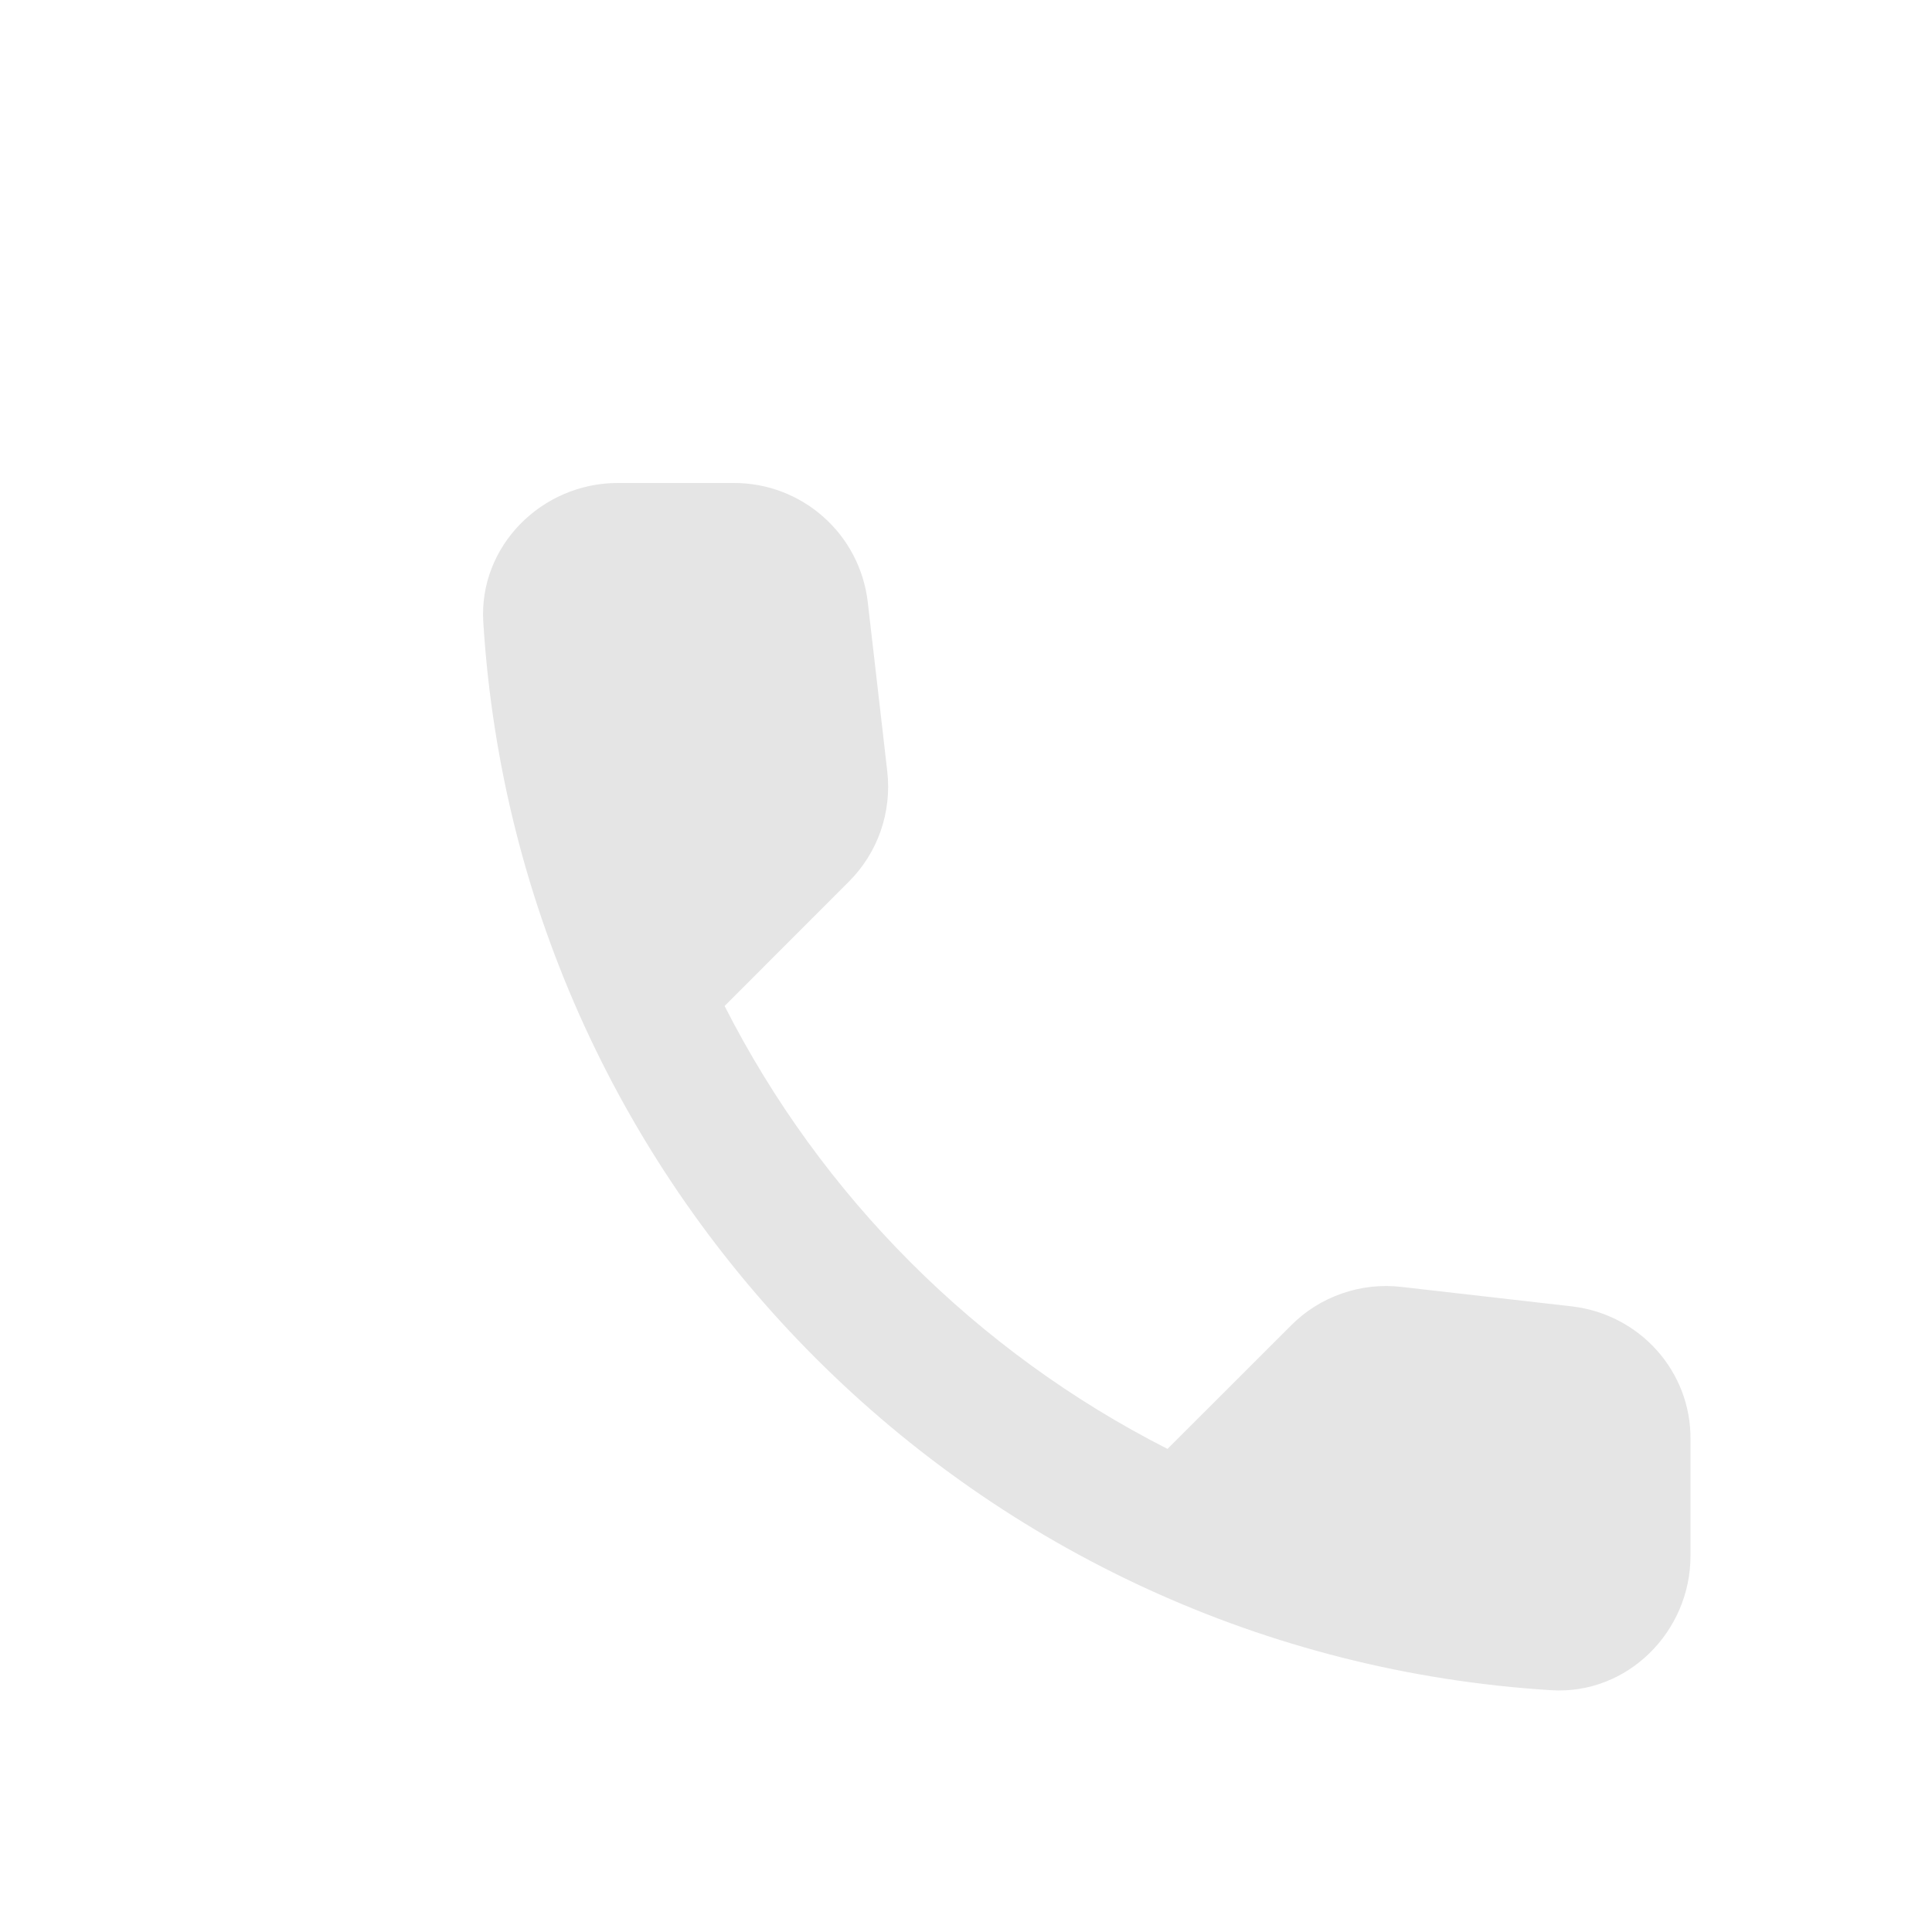
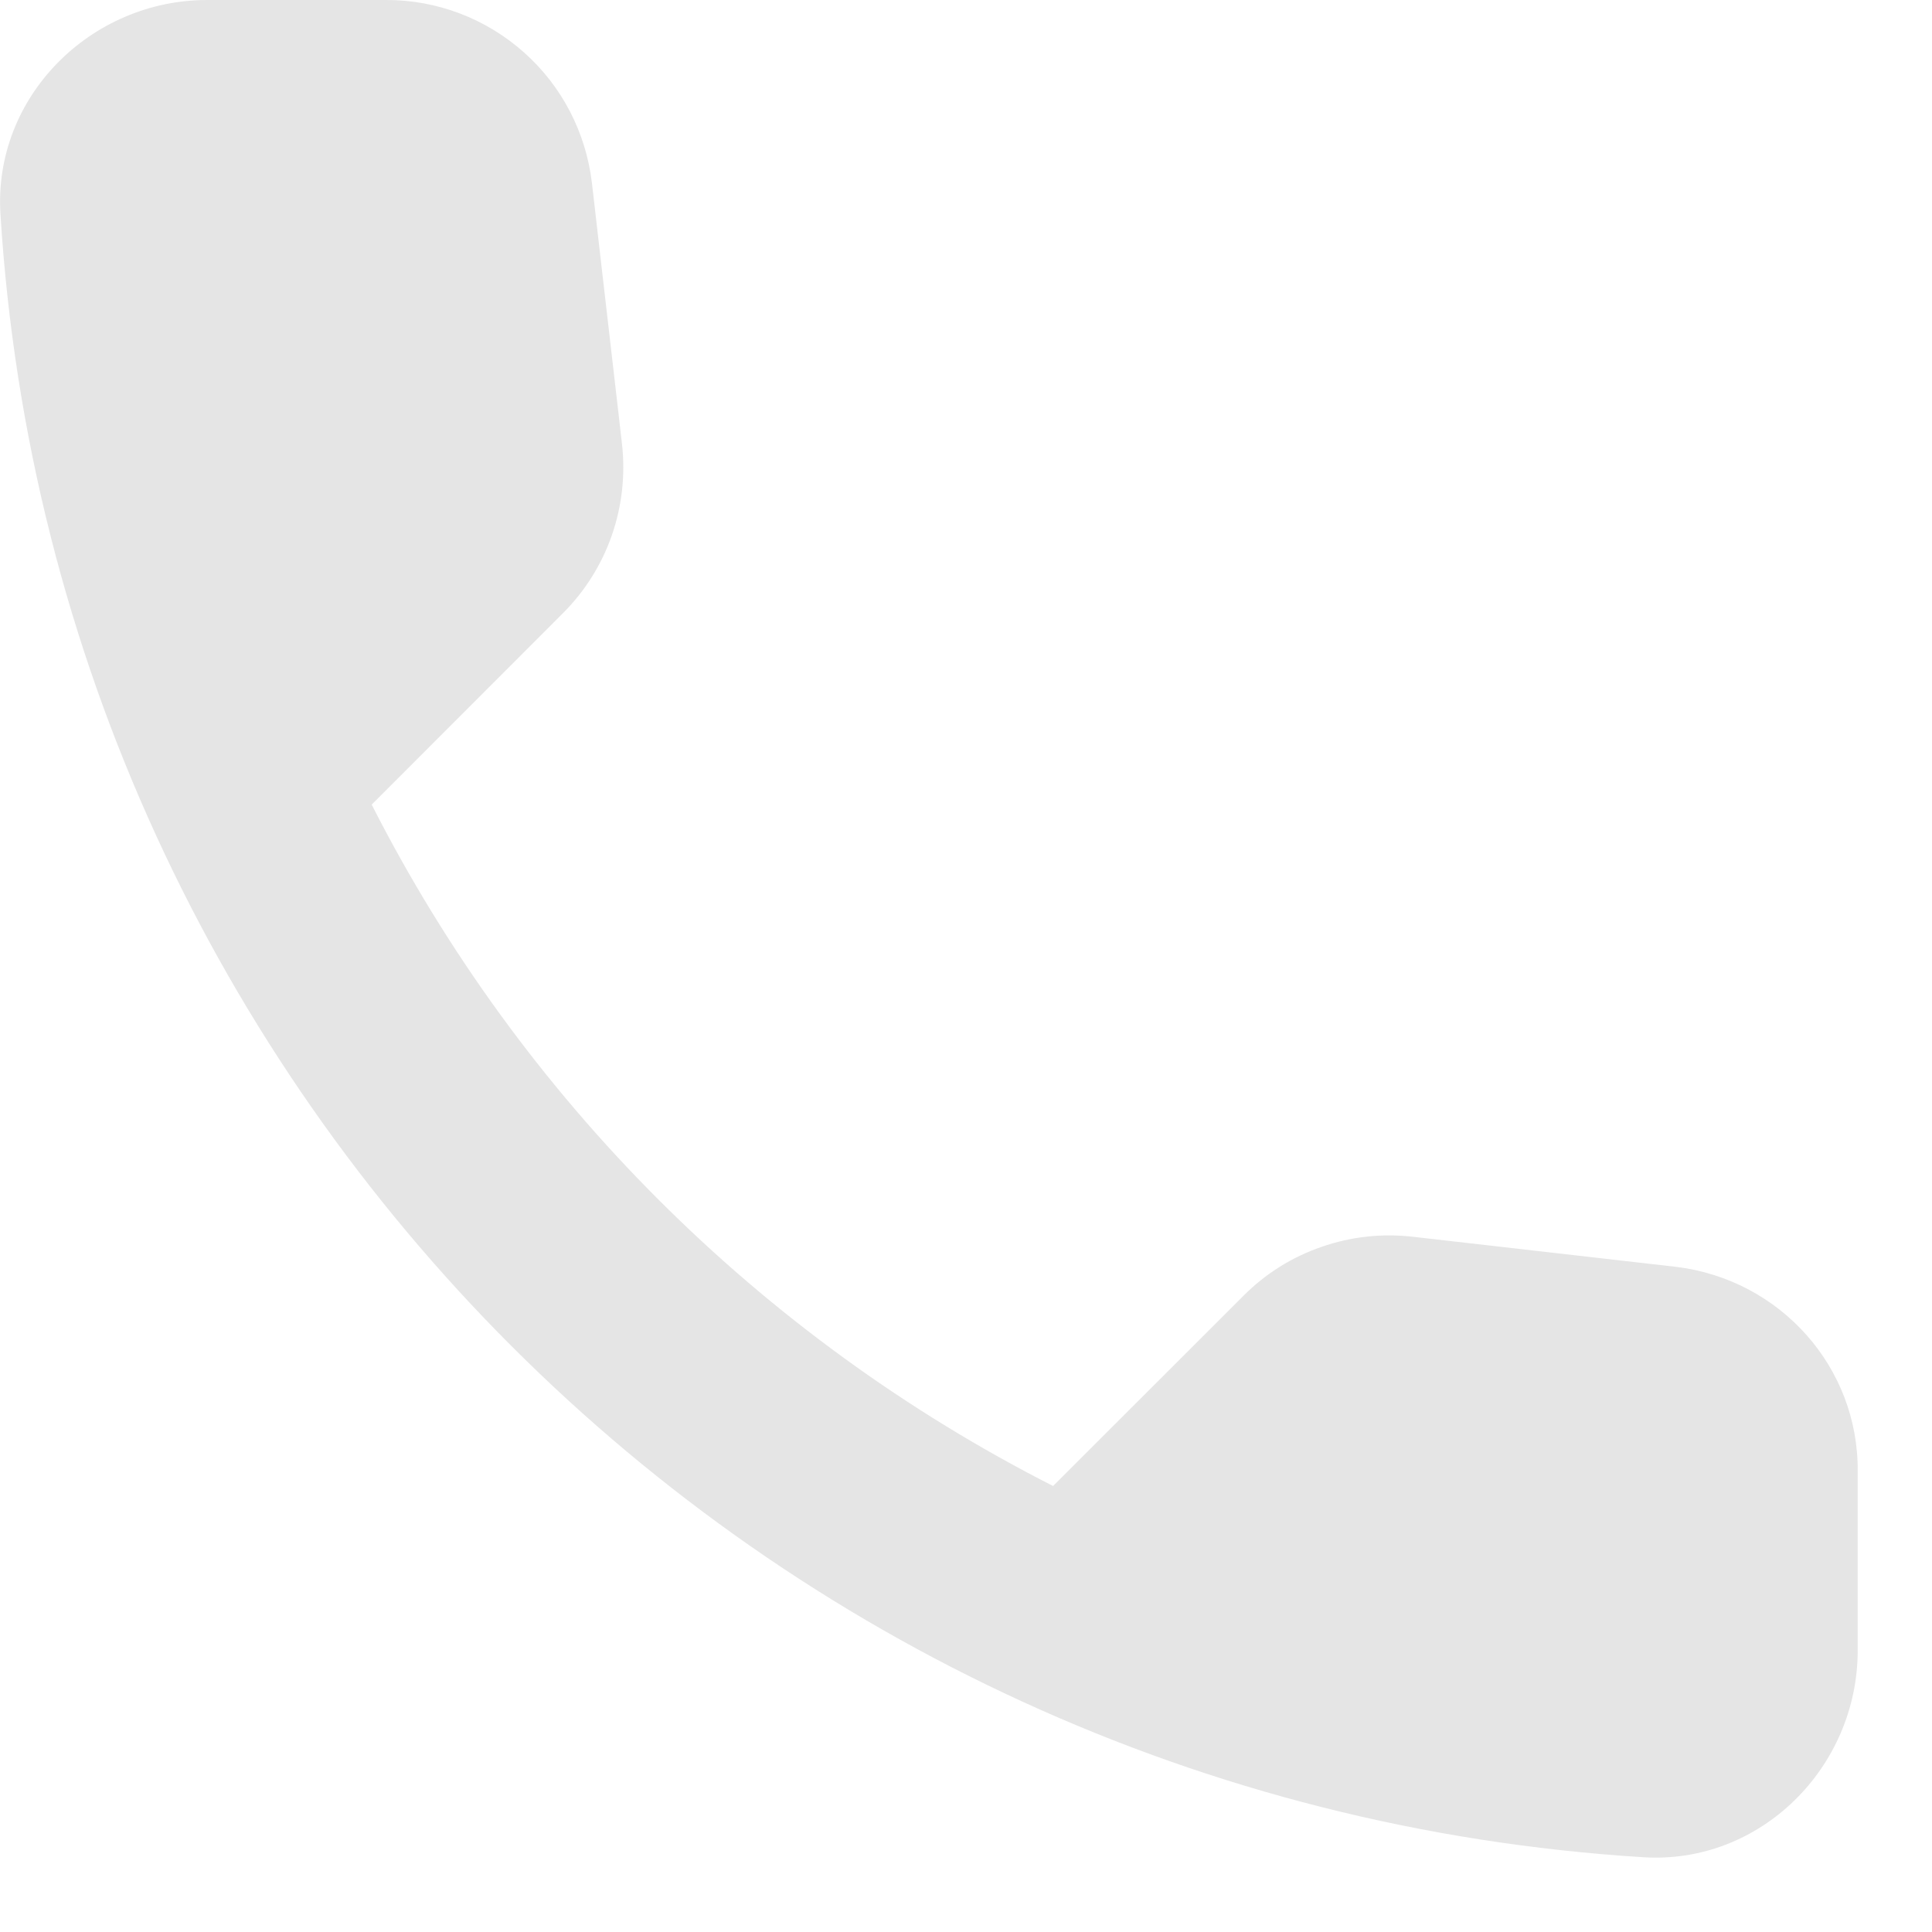
- <svg xmlns="http://www.w3.org/2000/svg" width="20" height="20" viewBox="0 0 20 20" fill="none">
-   <path d="M16.275 13.524L14.508 13.322C14.3 13.298 14.089 13.321 13.892 13.39C13.694 13.458 13.514 13.571 13.367 13.719L12.086 14.999C10.111 13.995 8.505 12.389 7.501 10.414L8.788 9.126C9.087 8.827 9.233 8.41 9.185 7.985L8.983 6.232C8.943 5.892 8.781 5.579 8.525 5.352C8.27 5.125 7.94 4.999 7.598 5H6.394C5.608 5 4.954 5.654 5.003 6.44C5.371 12.383 10.124 17.129 16.059 17.497C16.846 17.546 17.5 16.892 17.5 16.106V14.902C17.507 14.199 16.978 13.608 16.275 13.524Z" fill="#E5E5E5" />
+ <svg xmlns="http://www.w3.org/2000/svg" width="13" height="13" viewBox="0 0 13 13" fill="none">
+   <path d="M11.275 8.524L9.508 8.322C9.3 8.298 9.089 8.321 8.892 8.39C8.694 8.458 8.514 8.571 8.367 8.719L7.086 9.999C5.111 8.995 3.505 7.389 2.501 5.414L3.788 4.126C4.087 3.827 4.233 3.41 4.185 2.985L3.983 1.232C3.943 0.892 3.781 0.579 3.525 0.352C3.27 0.125 2.94 -0.001 2.598 1.86067e-06H1.394C0.608 1.86067e-06 -0.046 0.654 0.003 1.44C0.371 7.383 5.124 12.129 11.059 12.497C11.846 12.546 12.5 11.892 12.5 11.106V9.902C12.507 9.199 11.978 8.608 11.275 8.524Z" fill="#E5E5E5" />
</svg>
